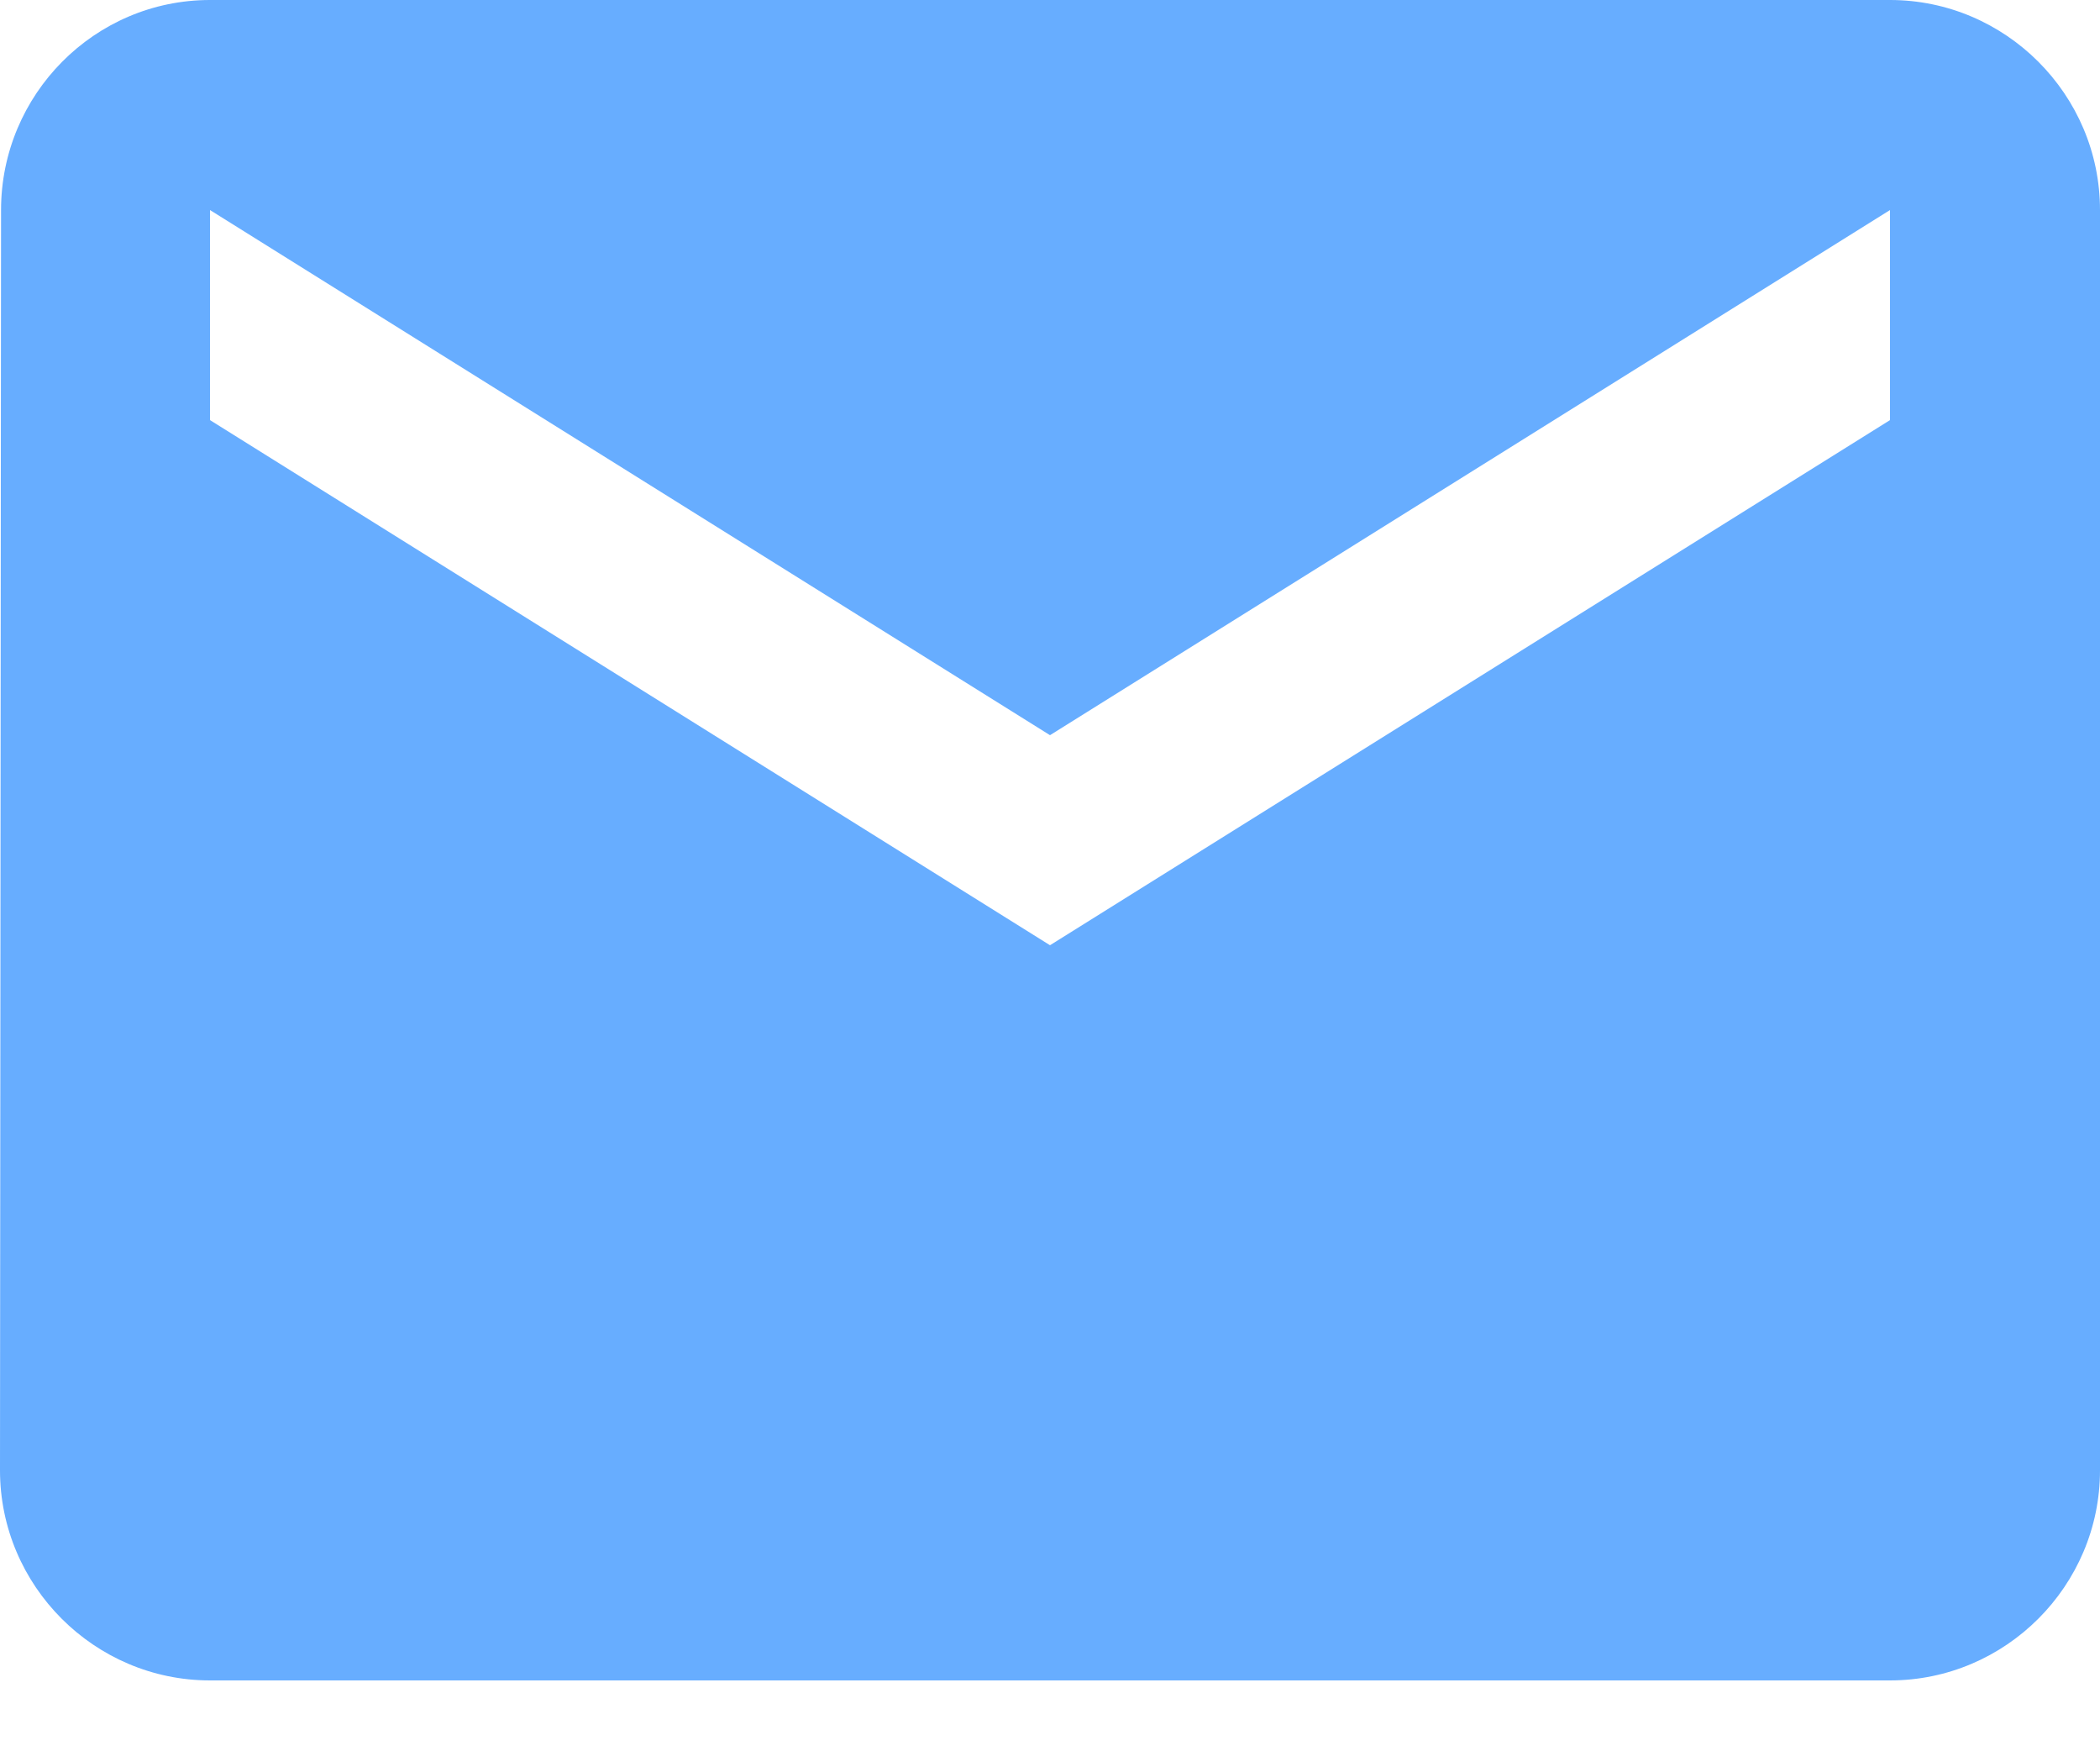
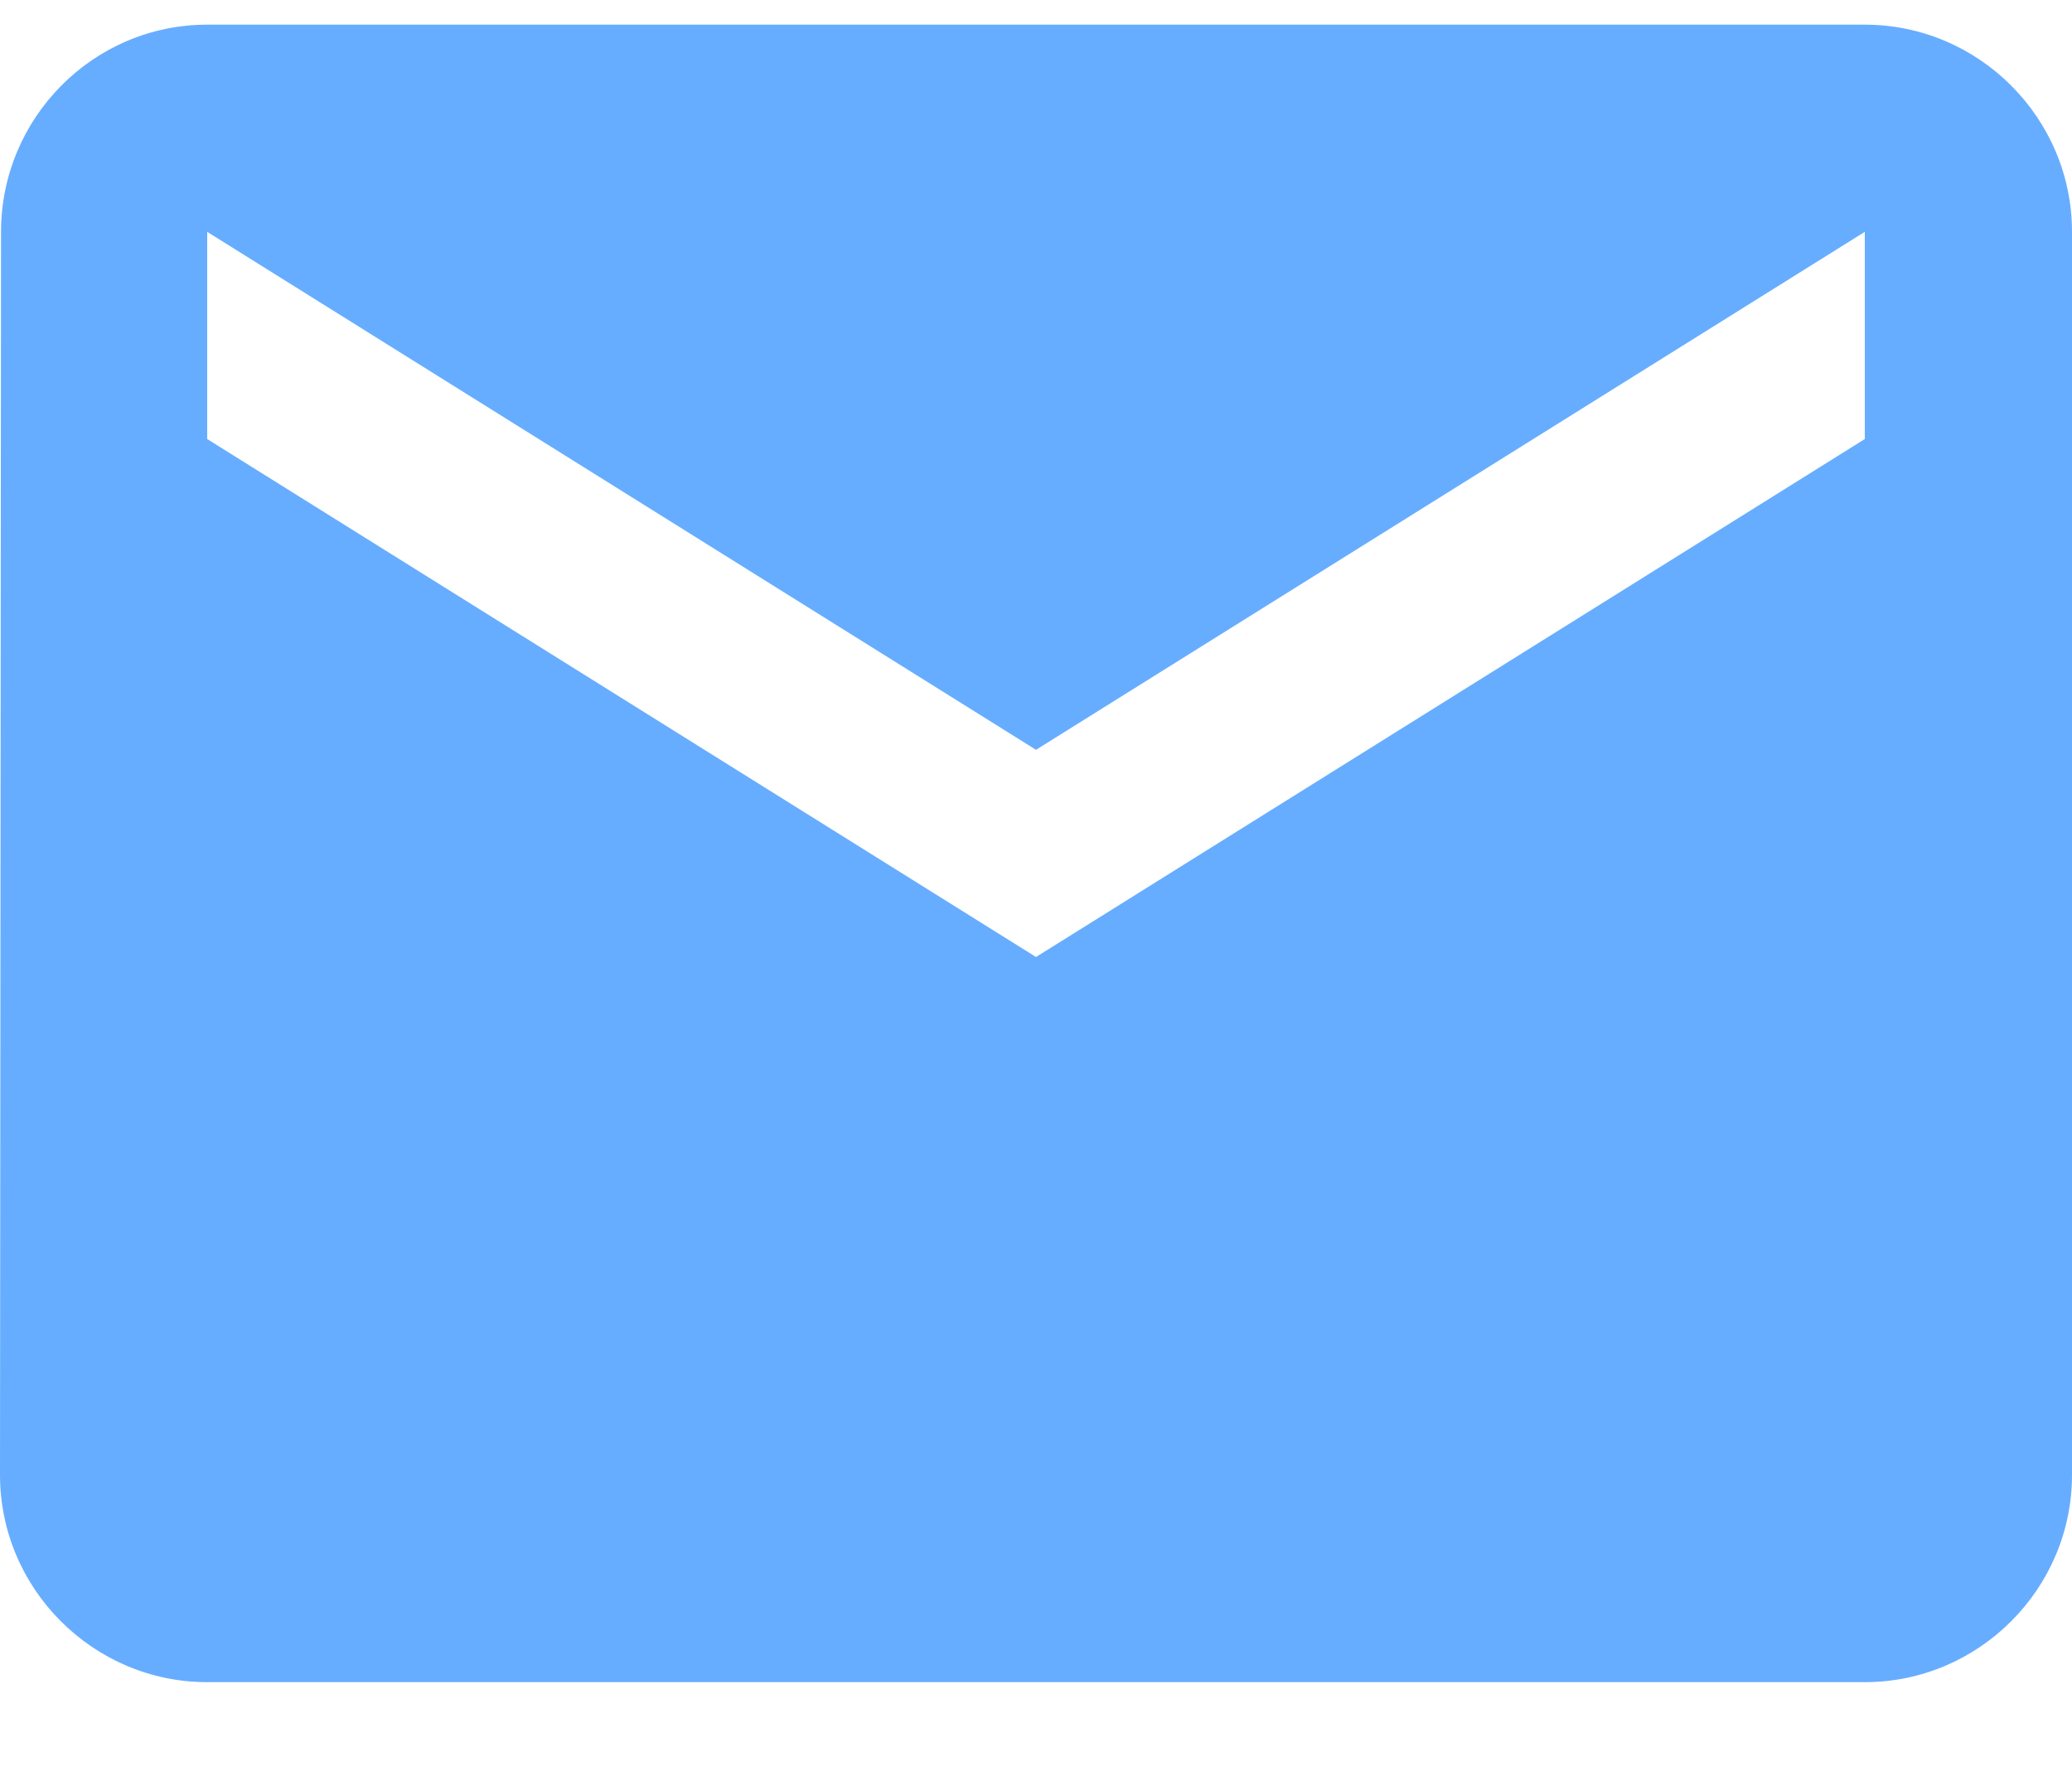
- <svg xmlns="http://www.w3.org/2000/svg" width="24" height="20" viewBox="0 0 24 20" fill="none">
+ <svg xmlns="http://www.w3.org/2000/svg" width="28" height="24" viewBox="0 0 24 20" fill="none">
  <path d="M21.6 0H2.4C1.08 0 0.012 1.08 0.012 2.4L0 16.8C0 18.12 1.08 19.2 2.4 19.2H21.6C22.92 19.2 24 18.12 24 16.8V2.4C24 1.08 22.92 0 21.6 0ZM21.6 4.8L12 10.8L2.4 4.8V2.4L12 8.4L21.6 2.4V4.8Z" fill="#67ADFF" />
</svg>
